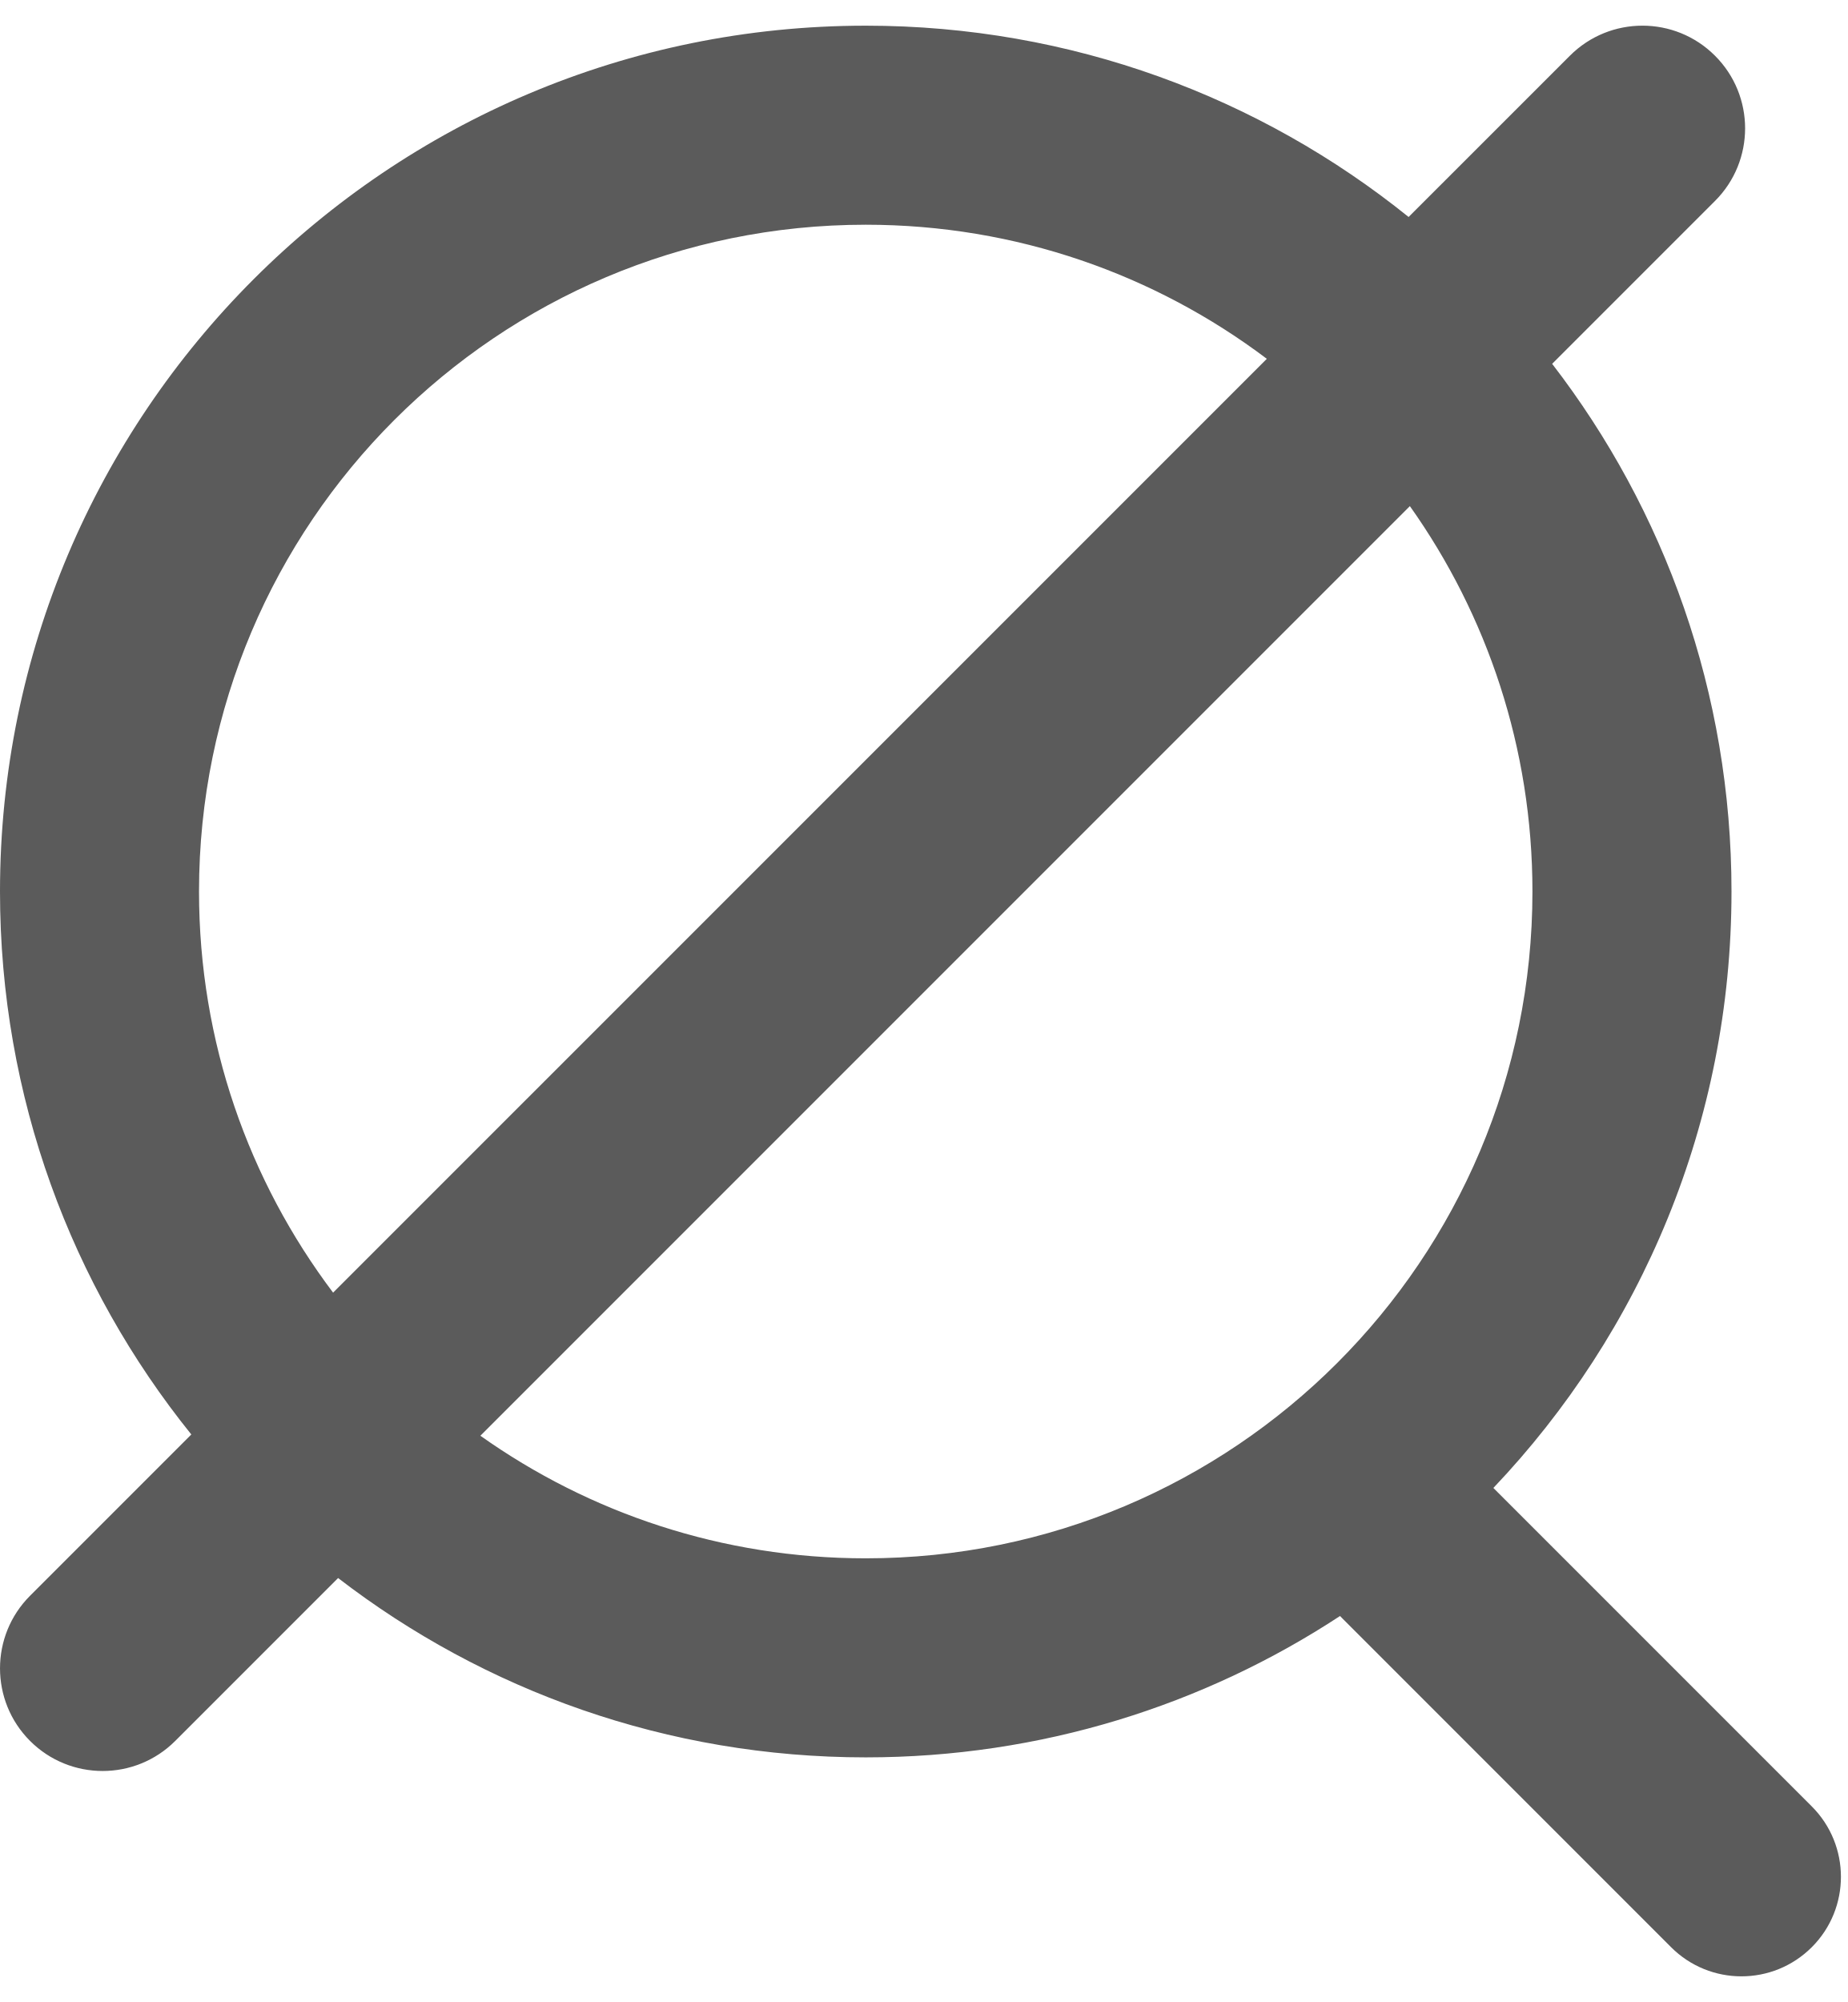
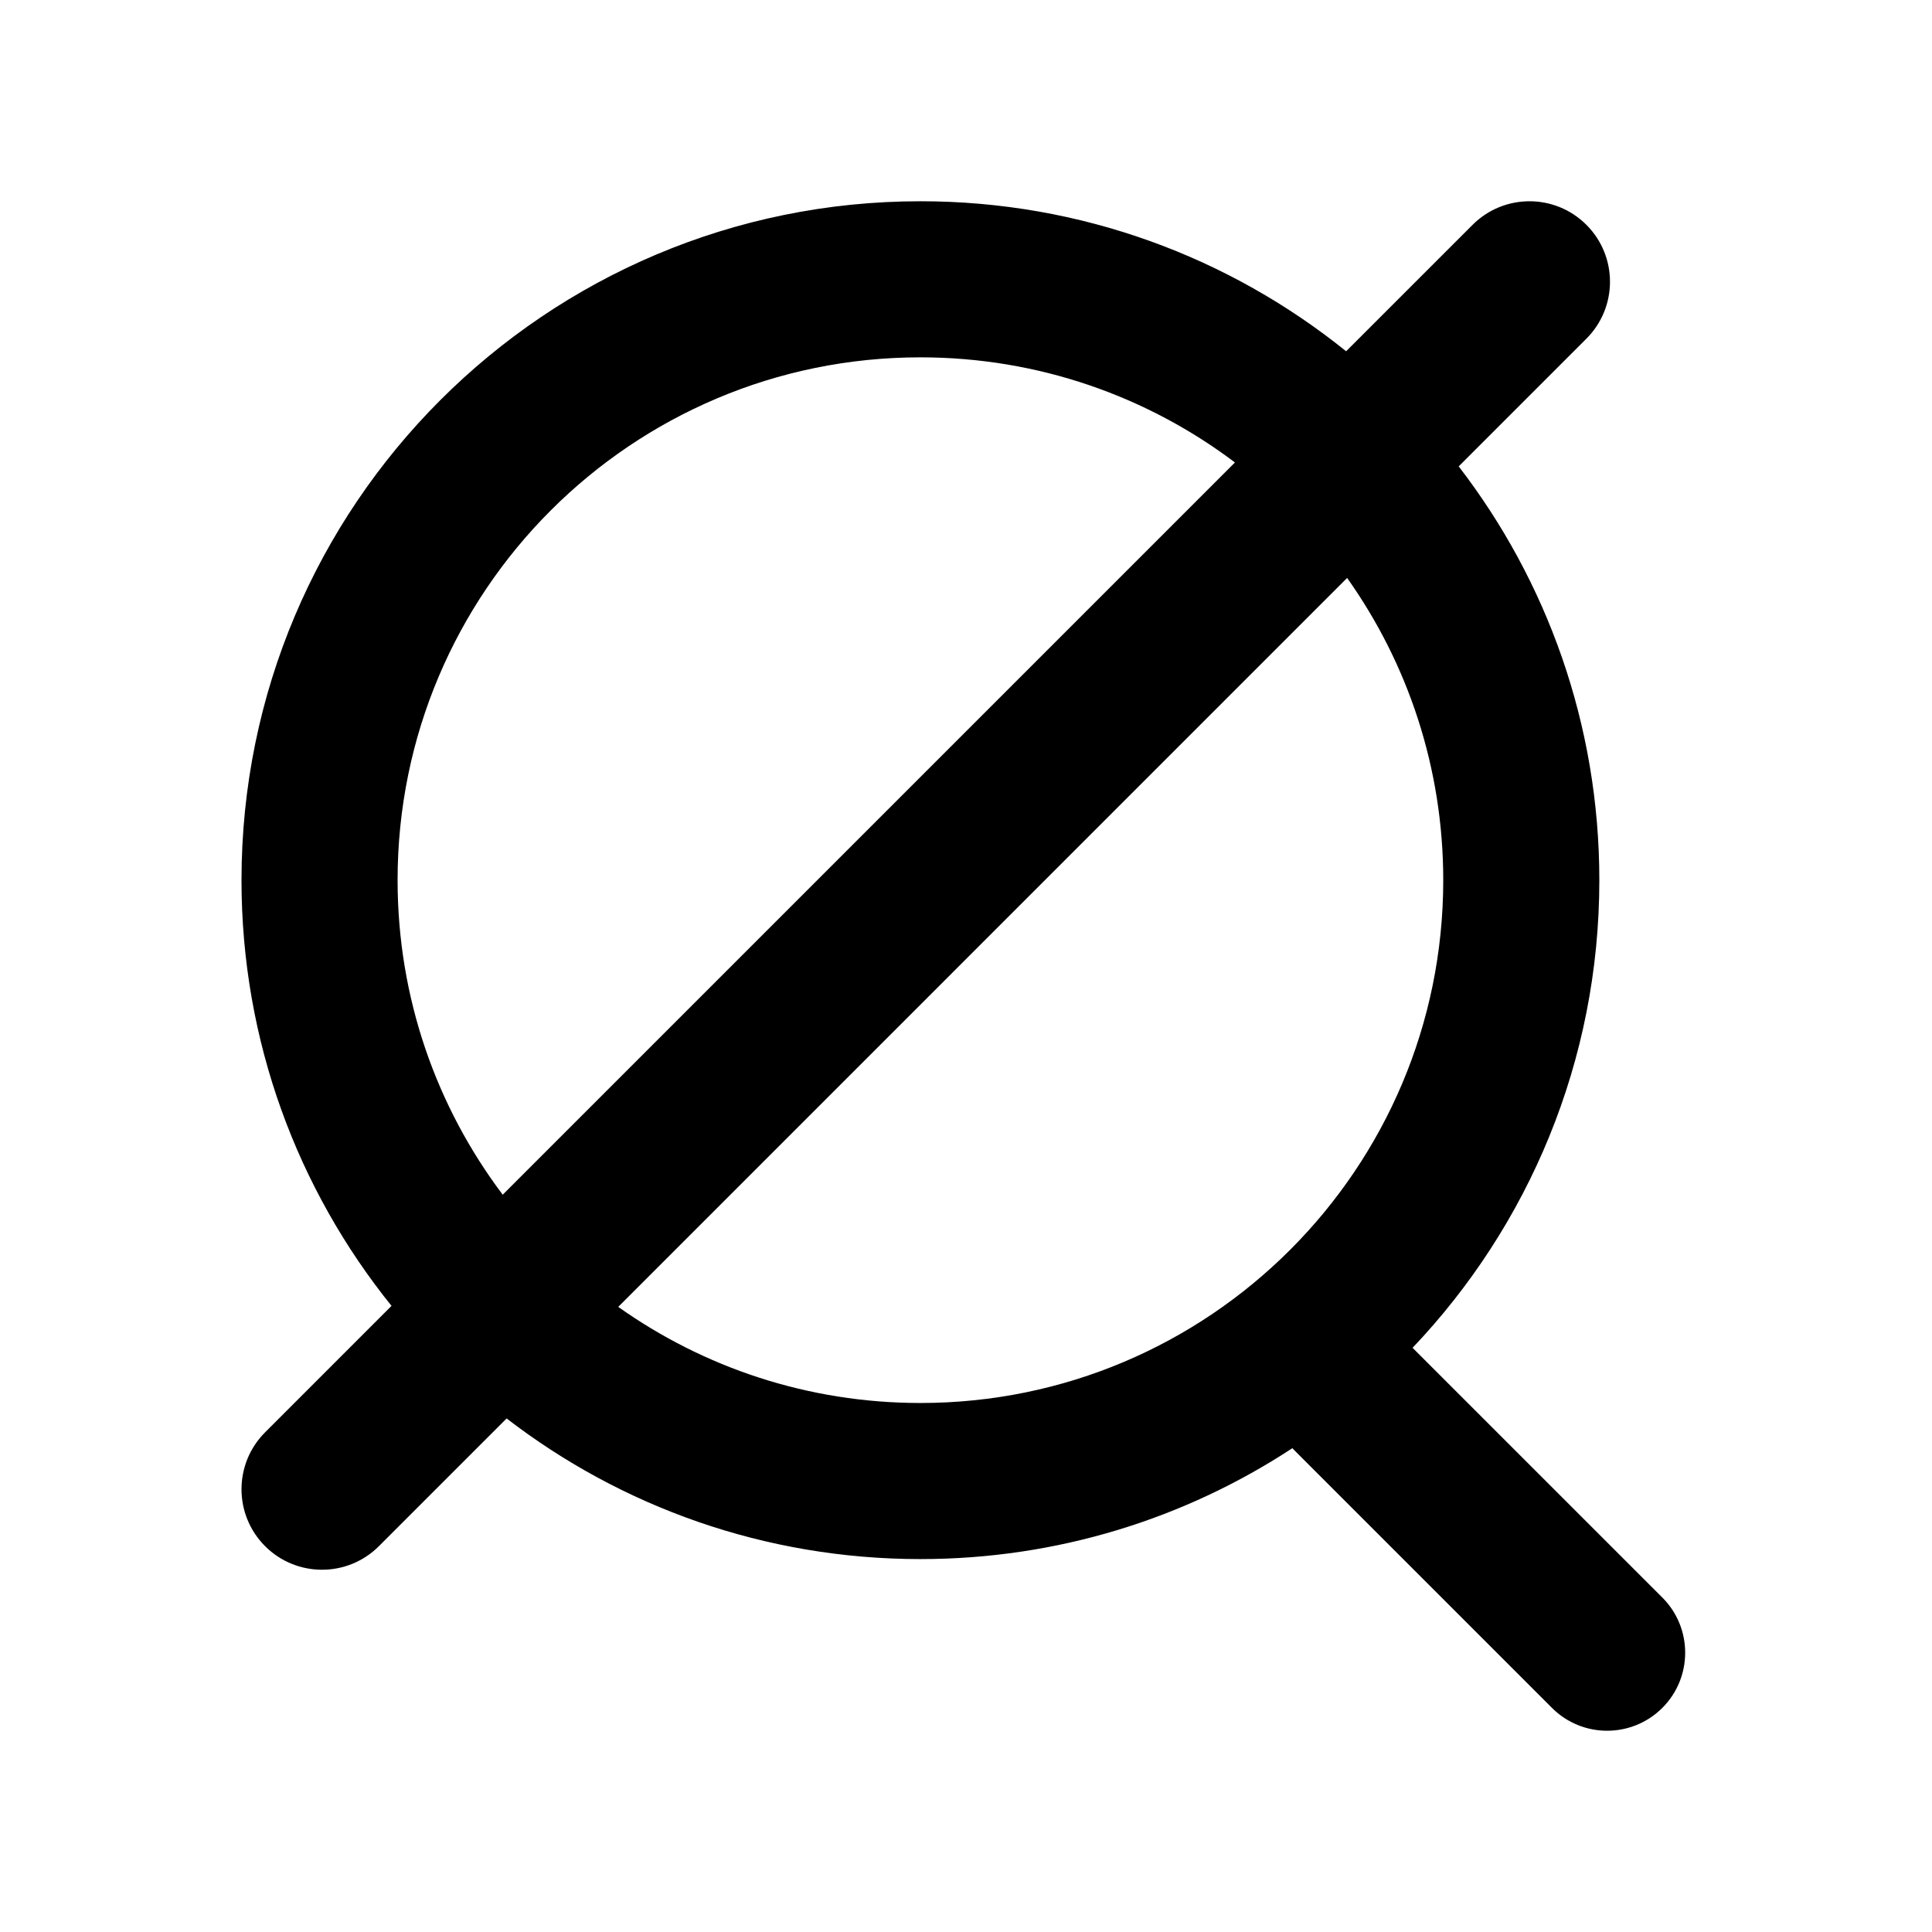
- <svg xmlns="http://www.w3.org/2000/svg" width="48" height="52" viewBox="0 0 48 52" fill="none">
-   <path fill-rule="evenodd" clip-rule="evenodd" d="M5.17 23.156C5.17 13.591 12.924 5.837 22.49 5.837C26.401 5.837 30.009 7.133 32.909 9.32L8.653 33.575C6.467 30.676 5.17 27.068 5.17 23.156ZM4.97 37.259L0.781 41.448C-0.26 42.489 -0.26 44.178 0.781 45.219C1.822 46.26 3.511 46.26 4.552 45.219L8.783 40.988C12.578 43.909 17.331 45.646 22.49 45.646C27.038 45.646 31.272 44.296 34.811 41.974C34.833 41.998 34.856 42.022 34.88 42.045L43.41 50.576C44.42 51.586 46.056 51.586 47.066 50.576C48.075 49.567 48.075 47.93 47.066 46.92L38.794 38.648C42.627 34.614 44.98 29.16 44.98 23.156C44.98 17.997 43.243 13.244 40.321 9.45L44.552 5.219C45.594 4.178 45.594 2.489 44.552 1.448C43.511 0.406 41.822 0.406 40.781 1.448L36.592 5.636C32.735 2.528 27.83 0.667 22.49 0.667C10.069 0.667 1.36644e-05 10.736 1.36644e-05 23.156C1.36644e-05 28.496 1.861 33.401 4.97 37.259ZM36.625 13.146C38.631 15.973 39.809 19.427 39.809 23.156C39.809 32.722 32.055 40.476 22.49 40.476C18.76 40.476 15.306 39.297 12.479 37.292L36.625 13.146Z" fill="#5B5B5B" />
+ <svg xmlns="http://www.w3.org/2000/svg" width="48" height="48" viewBox="0 0 48 48" fill="none">
+   <path fill-rule="evenodd" clip-rule="evenodd" d="M9.878 21.867C9.878 14.693 15.693 8.878 22.867 8.878C25.801 8.878 28.507 9.85 30.682 11.49L12.49 29.682C10.85 27.507 9.878 24.801 9.878 21.867ZM9.727 32.444L6.586 35.586C5.805 36.367 5.805 37.633 6.586 38.414C7.367 39.195 8.633 39.195 9.414 38.414L12.587 35.241C15.433 37.432 18.998 38.735 22.867 38.735C26.279 38.735 29.454 37.722 32.108 35.98C32.125 35.999 32.142 36.017 32.16 36.034L38.558 42.432C39.315 43.189 40.542 43.189 41.3 42.432C42.057 41.675 42.057 40.447 41.3 39.69L35.095 33.486C37.97 30.461 39.735 26.37 39.735 21.867C39.735 17.998 38.432 14.433 36.241 11.587L39.414 8.414C40.195 7.633 40.195 6.367 39.414 5.586C38.633 4.805 37.367 4.805 36.586 5.586L33.444 8.727C30.551 6.396 26.872 5 22.867 5C13.552 5 6 12.552 6 21.867C6 25.872 7.396 29.551 9.727 32.444ZM33.469 14.359C34.973 16.479 35.857 19.07 35.857 21.867C35.857 29.041 30.041 34.857 22.867 34.857C20.07 34.857 17.48 33.973 15.36 32.469L33.469 14.359Z" fill="black" />
</svg>
